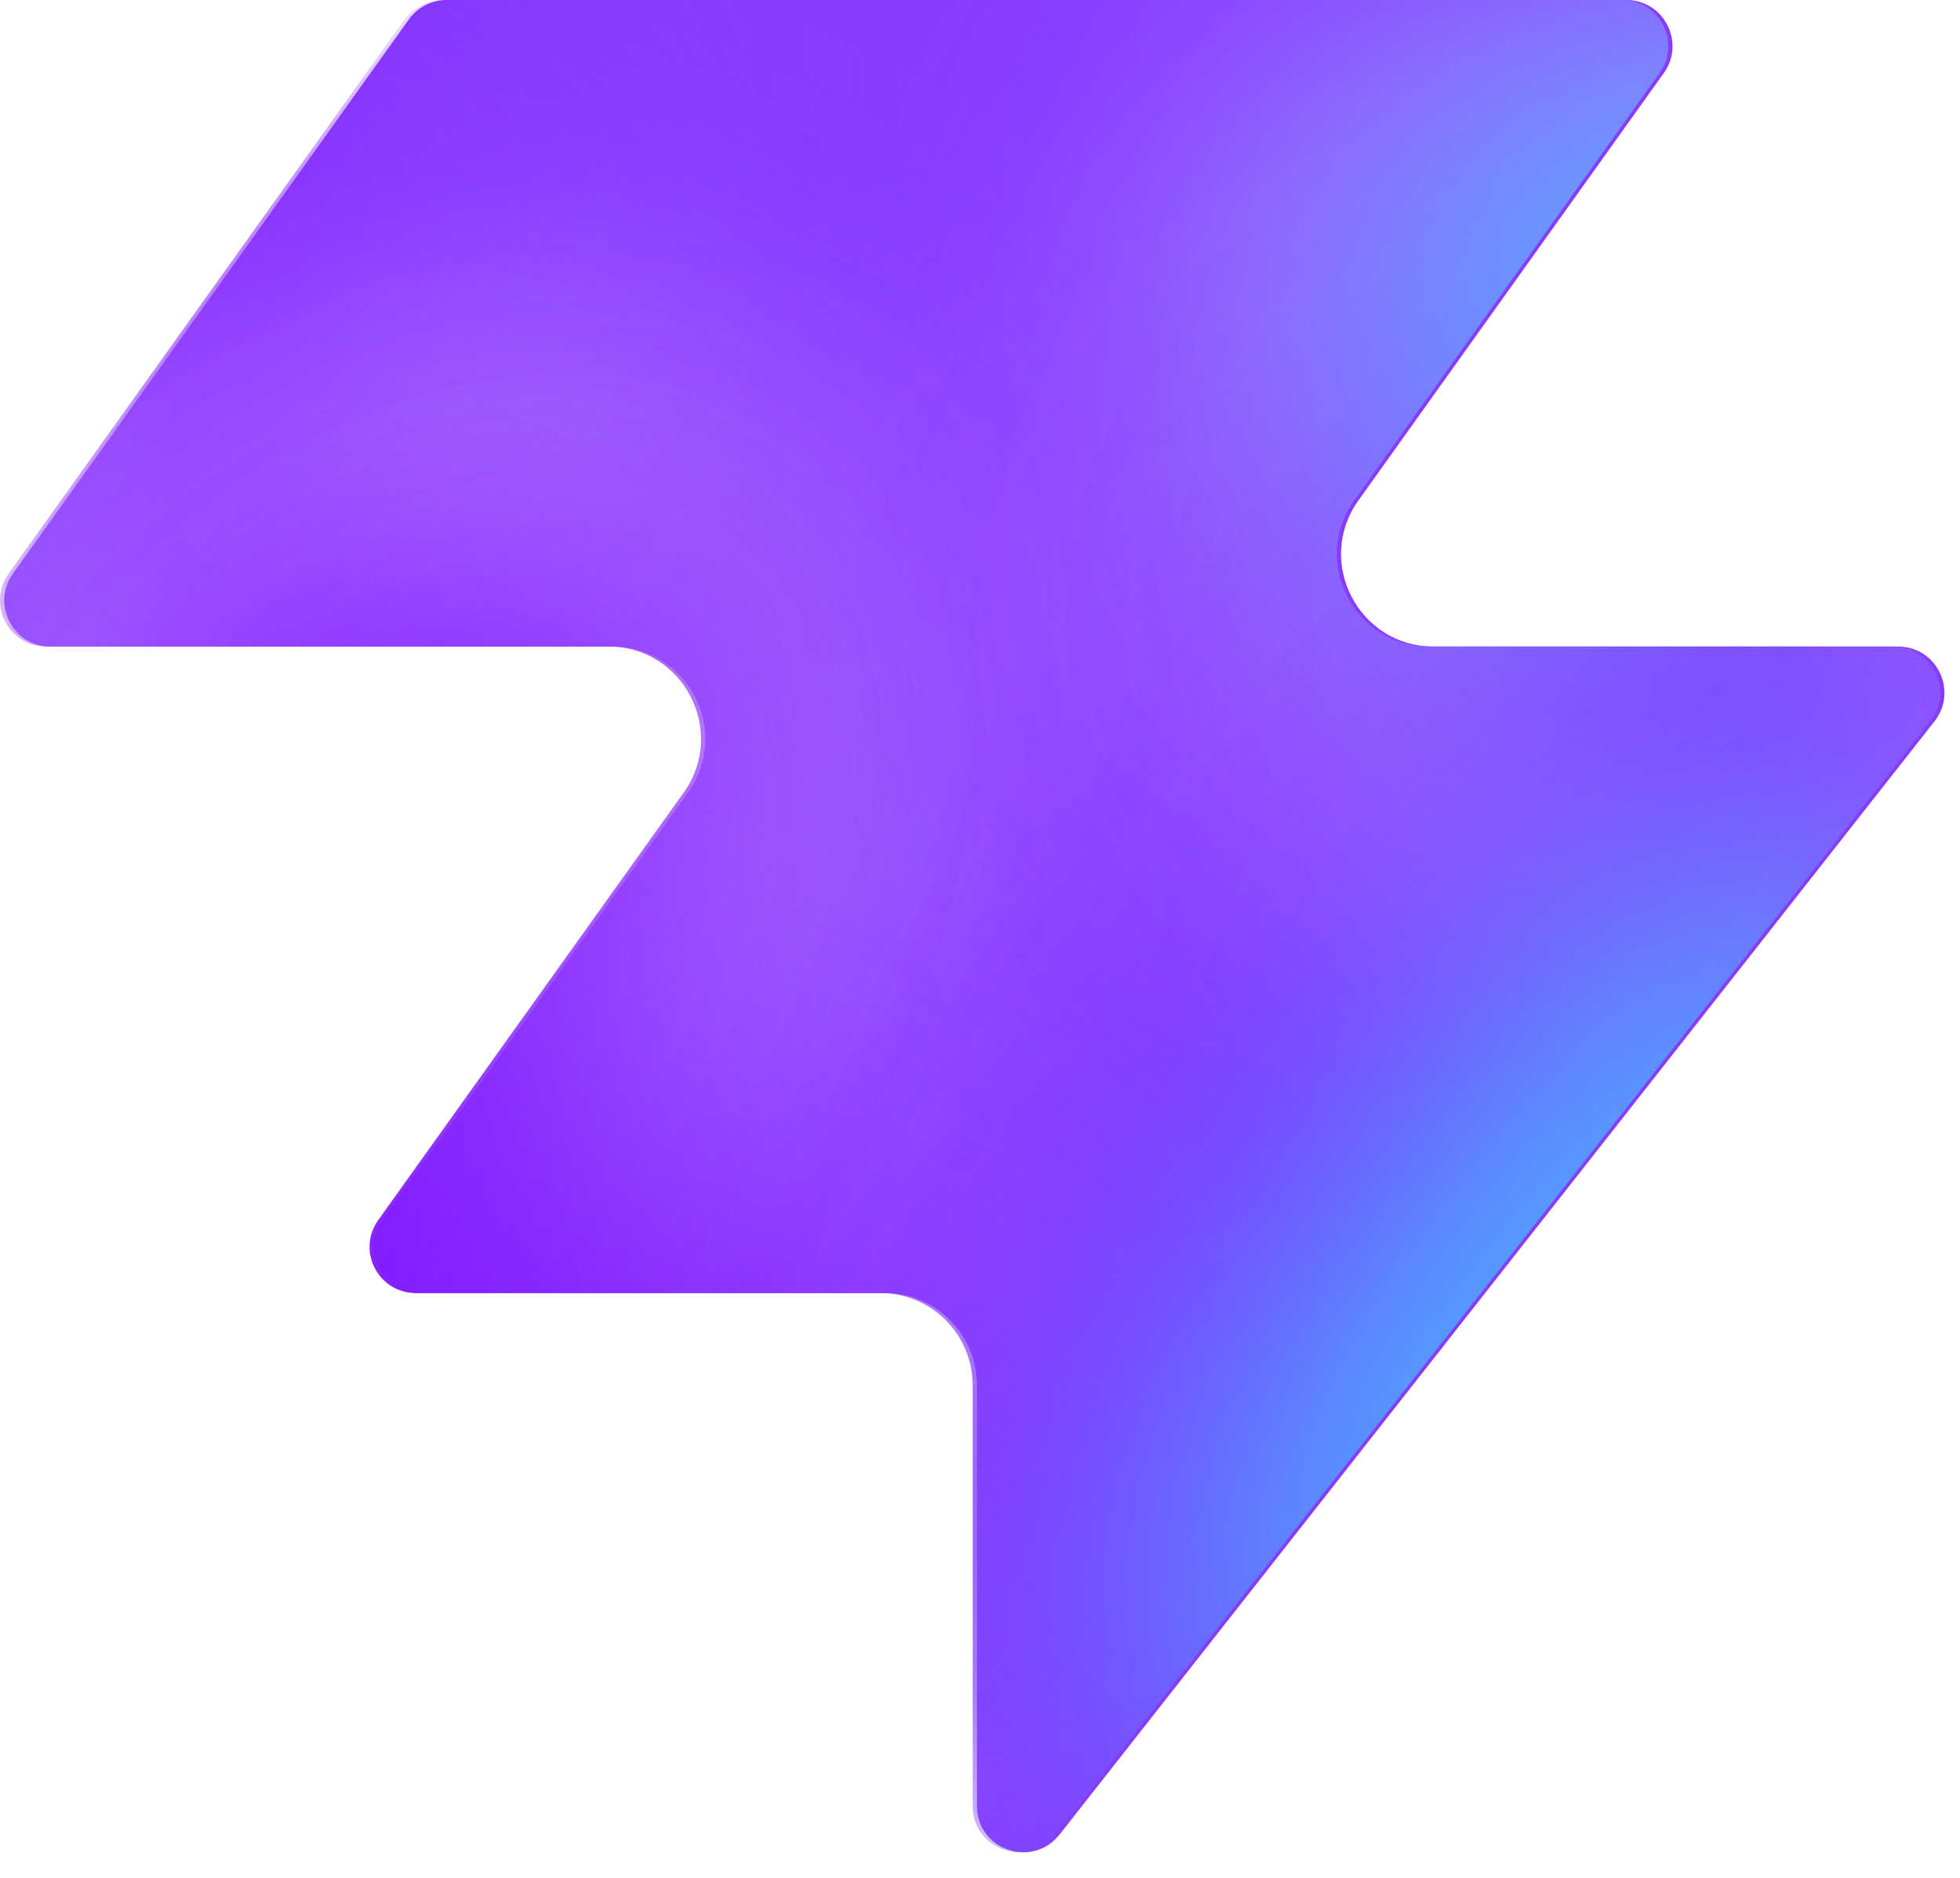
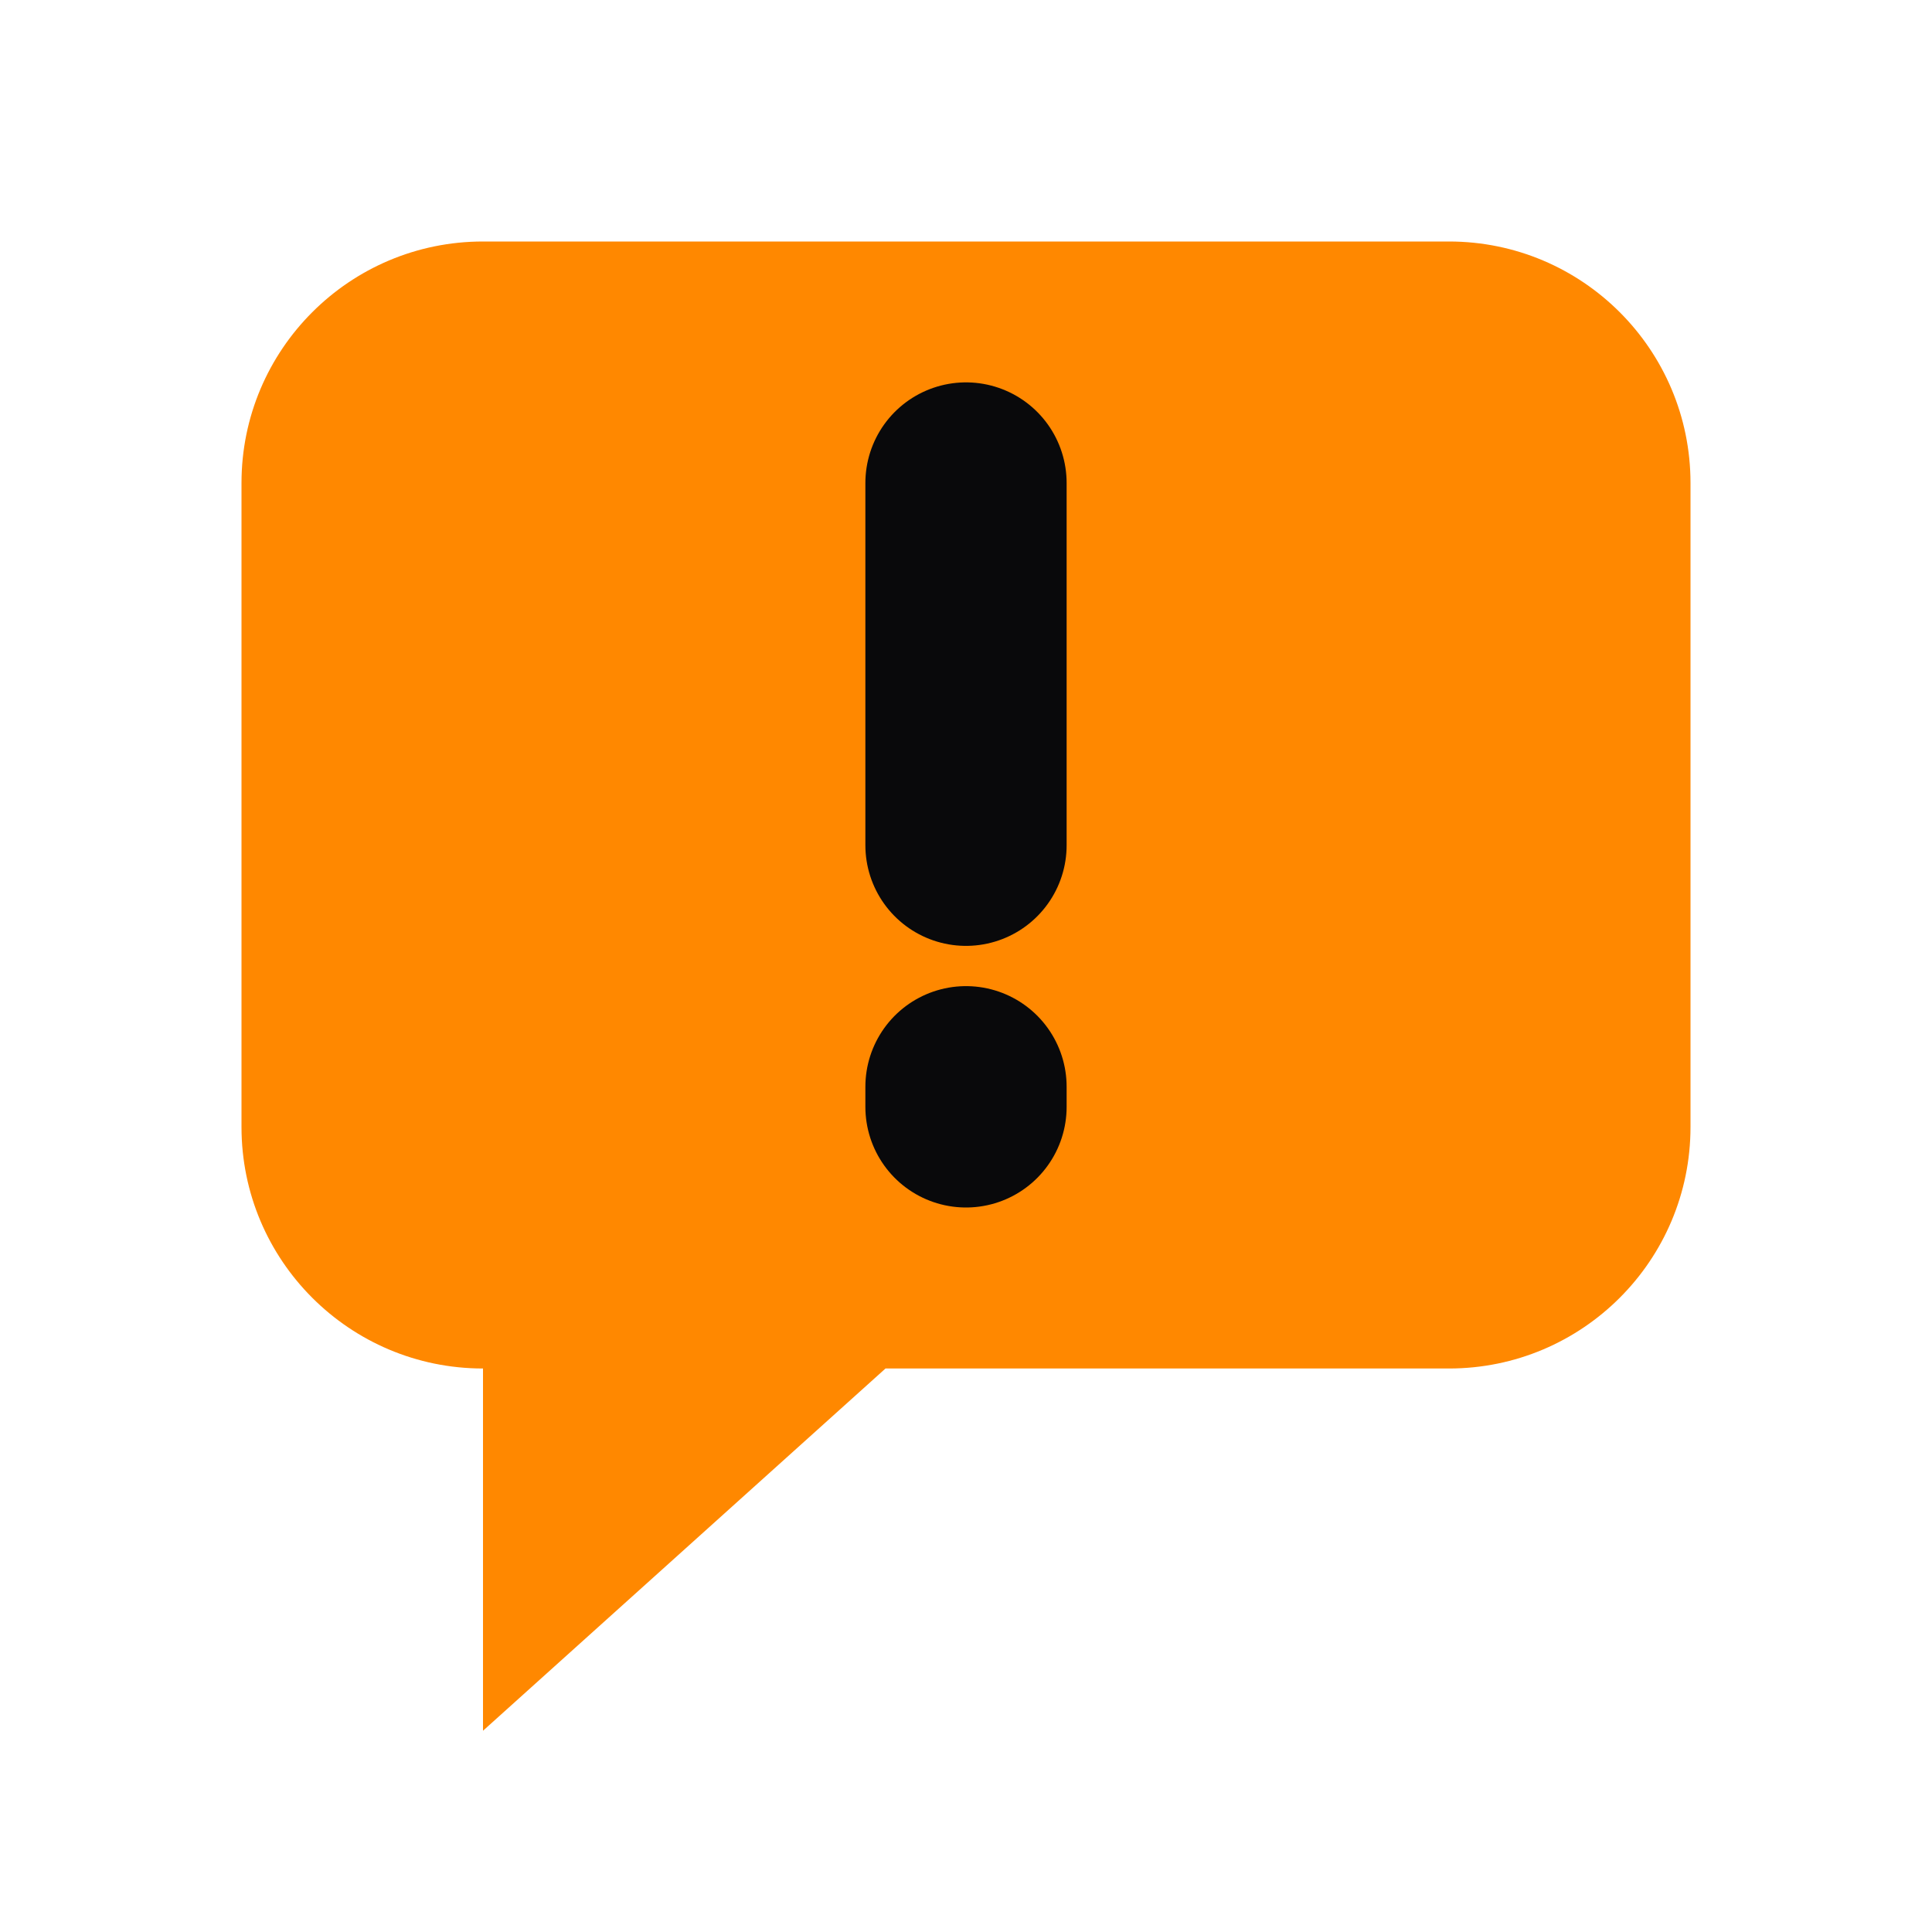
- <svg xmlns="http://www.w3.org/2000/svg" width="48" height="46" fill="none" viewBox="0 0 48 46">
-   <path fill="#863bff" d="M25.946 44.938c-.664.845-2.021.375-2.021-.698V33.937a2.26 2.26 0 0 0-2.262-2.262H10.287c-.92 0-1.456-1.04-.92-1.788l7.48-10.471c1.07-1.497 0-3.578-1.842-3.578H1.237c-.92 0-1.456-1.04-.92-1.788L10.013.474c.214-.297.556-.474.92-.474h28.894c.92 0 1.456 1.04.92 1.788l-7.48 10.471c-1.07 1.498 0 3.579 1.842 3.579h11.377c.943 0 1.473 1.088.89 1.83L25.947 44.94z" style="fill:#863bff;fill:color(display-p3 .525 .23 1);fill-opacity:1" />
-   <mask id="a" width="48" height="46" x="0" y="0" maskUnits="userSpaceOnUse" style="mask-type:alpha">
-     <path fill="#000" d="M25.842 44.938c-.664.844-2.021.375-2.021-.698V33.937a2.26 2.26 0 0 0-2.262-2.262H10.183c-.92 0-1.456-1.04-.92-1.788l7.48-10.471c1.07-1.498 0-3.579-1.842-3.579H1.133c-.92 0-1.456-1.04-.92-1.787L9.91.473c.214-.297.556-.474.92-.474h28.894c.92 0 1.456 1.04.92 1.788l-7.48 10.471c-1.07 1.498 0 3.578 1.842 3.578h11.377c.943 0 1.473 1.088.89 1.832L25.843 44.94z" style="fill:#000;fill-opacity:1" />
-   </mask>
-   <g mask="url(#a)">
-     <g filter="url(#b)">
-       <ellipse cx="5.508" cy="14.704" fill="#ede6ff" rx="5.508" ry="14.704" style="fill:#ede6ff;fill:color(display-p3 .927 .903 1);fill-opacity:1" transform="matrix(.00324 1 1 -.00324 -4.47 31.516)" />
-     </g>
-     <g filter="url(#c)">
-       <ellipse cx="10.399" cy="29.851" fill="#ede6ff" rx="10.399" ry="29.851" style="fill:#ede6ff;fill:color(display-p3 .927 .903 1);fill-opacity:1" transform="matrix(.00324 1 1 -.00324 -39.328 7.883)" />
-     </g>
-     <g filter="url(#d)">
-       <ellipse cx="5.508" cy="30.487" fill="#7e14ff" rx="5.508" ry="30.487" style="fill:#7e14ff;fill:color(display-p3 .492 .077 1);fill-opacity:1" transform="rotate(89.814 -25.913 -14.639)scale(1 -1)" />
-     </g>
-     <g filter="url(#e)">
-       <ellipse cx="5.508" cy="30.599" fill="#7e14ff" rx="5.508" ry="30.599" style="fill:#7e14ff;fill:color(display-p3 .492 .077 1);fill-opacity:1" transform="rotate(89.814 -32.644 -3.334)scale(1 -1)" />
-     </g>
-     <g filter="url(#f)">
-       <ellipse cx="5.508" cy="30.599" fill="#7e14ff" rx="5.508" ry="30.599" style="fill:#7e14ff;fill:color(display-p3 .492 .077 1);fill-opacity:1" transform="matrix(.00324 1 1 -.00324 -34.34 30.47)" />
-     </g>
-     <g filter="url(#g)">
-       <ellipse cx="14.072" cy="22.078" fill="#ede6ff" rx="14.072" ry="22.078" style="fill:#ede6ff;fill:color(display-p3 .927 .903 1);fill-opacity:1" transform="rotate(93.35 24.506 48.493)scale(-1 1)" />
-     </g>
-     <g filter="url(#h)">
-       <ellipse cx="3.47" cy="21.501" fill="#7e14ff" rx="3.47" ry="21.501" style="fill:#7e14ff;fill:color(display-p3 .492 .077 1);fill-opacity:1" transform="rotate(89.009 28.708 47.59)scale(-1 1)" />
-     </g>
-     <g filter="url(#i)">
-       <ellipse cx="3.47" cy="21.501" fill="#7e14ff" rx="3.47" ry="21.501" style="fill:#7e14ff;fill:color(display-p3 .492 .077 1);fill-opacity:1" transform="rotate(89.009 28.708 47.59)scale(-1 1)" />
-     </g>
-     <g filter="url(#j)">
-       <ellipse cx=".387" cy="8.972" fill="#7e14ff" rx="4.407" ry="29.108" style="fill:#7e14ff;fill:color(display-p3 .492 .077 1);fill-opacity:1" transform="rotate(39.51 .387 8.972)" />
-     </g>
-     <g filter="url(#k)">
-       <ellipse cx="47.523" cy="-6.092" fill="#7e14ff" rx="4.407" ry="29.108" style="fill:#7e14ff;fill:color(display-p3 .492 .077 1);fill-opacity:1" transform="rotate(37.892 47.523 -6.092)" />
-     </g>
-     <g filter="url(#l)">
-       <ellipse cx="41.412" cy="6.333" fill="#47bfff" rx="5.971" ry="9.665" style="fill:#47bfff;fill:color(display-p3 .28 .748 1);fill-opacity:1" transform="rotate(37.892 41.412 6.333)" />
-     </g>
-     <g filter="url(#m)">
-       <ellipse cx="-1.879" cy="38.332" fill="#7e14ff" rx="4.407" ry="29.108" style="fill:#7e14ff;fill:color(display-p3 .492 .077 1);fill-opacity:1" transform="rotate(37.892 -1.88 38.332)" />
-     </g>
-     <g filter="url(#n)">
-       <ellipse cx="-1.879" cy="38.332" fill="#7e14ff" rx="4.407" ry="29.108" style="fill:#7e14ff;fill:color(display-p3 .492 .077 1);fill-opacity:1" transform="rotate(37.892 -1.88 38.332)" />
-     </g>
-     <g filter="url(#o)">
-       <ellipse cx="35.651" cy="29.907" fill="#7e14ff" rx="4.407" ry="29.108" style="fill:#7e14ff;fill:color(display-p3 .492 .077 1);fill-opacity:1" transform="rotate(37.892 35.651 29.907)" />
-     </g>
-     <g filter="url(#p)">
-       <ellipse cx="38.418" cy="32.4" fill="#47bfff" rx="5.971" ry="15.297" style="fill:#47bfff;fill:color(display-p3 .28 .748 1);fill-opacity:1" transform="rotate(37.892 38.418 32.4)" />
-     </g>
+ <svg xmlns="http://www.w3.org/2000/svg" viewBox="0 0 48 48">
+   <path fill="#ff8800" d="M6 12a6 6 0 0 1 6-6h24a6 6 0 0 1 6 6v16a6 6 0 0 1-6 6H22l-10 9v-9a6 6 0 0 1-6-6z" />
+   <g stroke="#09090b" stroke-width="5" stroke-linecap="round">
+     <path d="M24 12v9" />
+     <path d="M24 27v.5" />
  </g>
-   <defs>
-     <filter id="b" width="60.045" height="41.654" x="-19.77" y="16.149" color-interpolation-filters="sRGB" filterUnits="userSpaceOnUse">
-       <feFlood flood-opacity="0" result="BackgroundImageFix" />
-       <feBlend in="SourceGraphic" in2="BackgroundImageFix" result="shape" />
-       <feGaussianBlur result="effect1_foregroundBlur_2002_17158" stdDeviation="7.659" />
-     </filter>
-     <filter id="c" width="90.34" height="51.437" x="-54.613" y="-7.533" color-interpolation-filters="sRGB" filterUnits="userSpaceOnUse">
-       <feFlood flood-opacity="0" result="BackgroundImageFix" />
-       <feBlend in="SourceGraphic" in2="BackgroundImageFix" result="shape" />
-       <feGaussianBlur result="effect1_foregroundBlur_2002_17158" stdDeviation="7.659" />
-     </filter>
-     <filter id="d" width="79.355" height="29.4" x="-49.64" y="2.03" color-interpolation-filters="sRGB" filterUnits="userSpaceOnUse">
-       <feFlood flood-opacity="0" result="BackgroundImageFix" />
-       <feBlend in="SourceGraphic" in2="BackgroundImageFix" result="shape" />
-       <feGaussianBlur result="effect1_foregroundBlur_2002_17158" stdDeviation="4.596" />
-     </filter>
-     <filter id="e" width="79.579" height="29.4" x="-45.045" y="20.029" color-interpolation-filters="sRGB" filterUnits="userSpaceOnUse">
-       <feFlood flood-opacity="0" result="BackgroundImageFix" />
-       <feBlend in="SourceGraphic" in2="BackgroundImageFix" result="shape" />
-       <feGaussianBlur result="effect1_foregroundBlur_2002_17158" stdDeviation="4.596" />
-     </filter>
-     <filter id="f" width="79.579" height="29.4" x="-43.513" y="21.178" color-interpolation-filters="sRGB" filterUnits="userSpaceOnUse">
-       <feFlood flood-opacity="0" result="BackgroundImageFix" />
-       <feBlend in="SourceGraphic" in2="BackgroundImageFix" result="shape" />
-       <feGaussianBlur result="effect1_foregroundBlur_2002_17158" stdDeviation="4.596" />
-     </filter>
-     <filter id="g" width="74.749" height="58.852" x="15.756" y="-17.901" color-interpolation-filters="sRGB" filterUnits="userSpaceOnUse">
-       <feFlood flood-opacity="0" result="BackgroundImageFix" />
-       <feBlend in="SourceGraphic" in2="BackgroundImageFix" result="shape" />
-       <feGaussianBlur result="effect1_foregroundBlur_2002_17158" stdDeviation="7.659" />
-     </filter>
-     <filter id="h" width="61.377" height="25.362" x="23.548" y="2.284" color-interpolation-filters="sRGB" filterUnits="userSpaceOnUse">
-       <feFlood flood-opacity="0" result="BackgroundImageFix" />
-       <feBlend in="SourceGraphic" in2="BackgroundImageFix" result="shape" />
-       <feGaussianBlur result="effect1_foregroundBlur_2002_17158" stdDeviation="4.596" />
-     </filter>
-     <filter id="i" width="61.377" height="25.362" x="23.548" y="2.284" color-interpolation-filters="sRGB" filterUnits="userSpaceOnUse">
-       <feFlood flood-opacity="0" result="BackgroundImageFix" />
-       <feBlend in="SourceGraphic" in2="BackgroundImageFix" result="shape" />
-       <feGaussianBlur result="effect1_foregroundBlur_2002_17158" stdDeviation="4.596" />
-     </filter>
-     <filter id="j" width="56.045" height="63.649" x="-27.636" y="-22.853" color-interpolation-filters="sRGB" filterUnits="userSpaceOnUse">
-       <feFlood flood-opacity="0" result="BackgroundImageFix" />
-       <feBlend in="SourceGraphic" in2="BackgroundImageFix" result="shape" />
-       <feGaussianBlur result="effect1_foregroundBlur_2002_17158" stdDeviation="4.596" />
-     </filter>
-     <filter id="k" width="54.814" height="64.646" x="20.116" y="-38.415" color-interpolation-filters="sRGB" filterUnits="userSpaceOnUse">
-       <feFlood flood-opacity="0" result="BackgroundImageFix" />
-       <feBlend in="SourceGraphic" in2="BackgroundImageFix" result="shape" />
-       <feGaussianBlur result="effect1_foregroundBlur_2002_17158" stdDeviation="4.596" />
-     </filter>
-     <filter id="l" width="33.541" height="35.313" x="24.641" y="-11.323" color-interpolation-filters="sRGB" filterUnits="userSpaceOnUse">
-       <feFlood flood-opacity="0" result="BackgroundImageFix" />
-       <feBlend in="SourceGraphic" in2="BackgroundImageFix" result="shape" />
-       <feGaussianBlur result="effect1_foregroundBlur_2002_17158" stdDeviation="4.596" />
-     </filter>
-     <filter id="m" width="54.814" height="64.646" x="-29.286" y="6.009" color-interpolation-filters="sRGB" filterUnits="userSpaceOnUse">
-       <feFlood flood-opacity="0" result="BackgroundImageFix" />
-       <feBlend in="SourceGraphic" in2="BackgroundImageFix" result="shape" />
-       <feGaussianBlur result="effect1_foregroundBlur_2002_17158" stdDeviation="4.596" />
-     </filter>
-     <filter id="n" width="54.814" height="64.646" x="-29.286" y="6.009" color-interpolation-filters="sRGB" filterUnits="userSpaceOnUse">
-       <feFlood flood-opacity="0" result="BackgroundImageFix" />
-       <feBlend in="SourceGraphic" in2="BackgroundImageFix" result="shape" />
-       <feGaussianBlur result="effect1_foregroundBlur_2002_17158" stdDeviation="4.596" />
-     </filter>
-     <filter id="o" width="54.814" height="64.646" x="8.244" y="-2.416" color-interpolation-filters="sRGB" filterUnits="userSpaceOnUse">
-       <feFlood flood-opacity="0" result="BackgroundImageFix" />
-       <feBlend in="SourceGraphic" in2="BackgroundImageFix" result="shape" />
-       <feGaussianBlur result="effect1_foregroundBlur_2002_17158" stdDeviation="4.596" />
-     </filter>
-     <filter id="p" width="39.409" height="43.623" x="18.713" y="10.588" color-interpolation-filters="sRGB" filterUnits="userSpaceOnUse">
-       <feFlood flood-opacity="0" result="BackgroundImageFix" />
-       <feBlend in="SourceGraphic" in2="BackgroundImageFix" result="shape" />
-       <feGaussianBlur result="effect1_foregroundBlur_2002_17158" stdDeviation="4.596" />
-     </filter>
-   </defs>
</svg>
